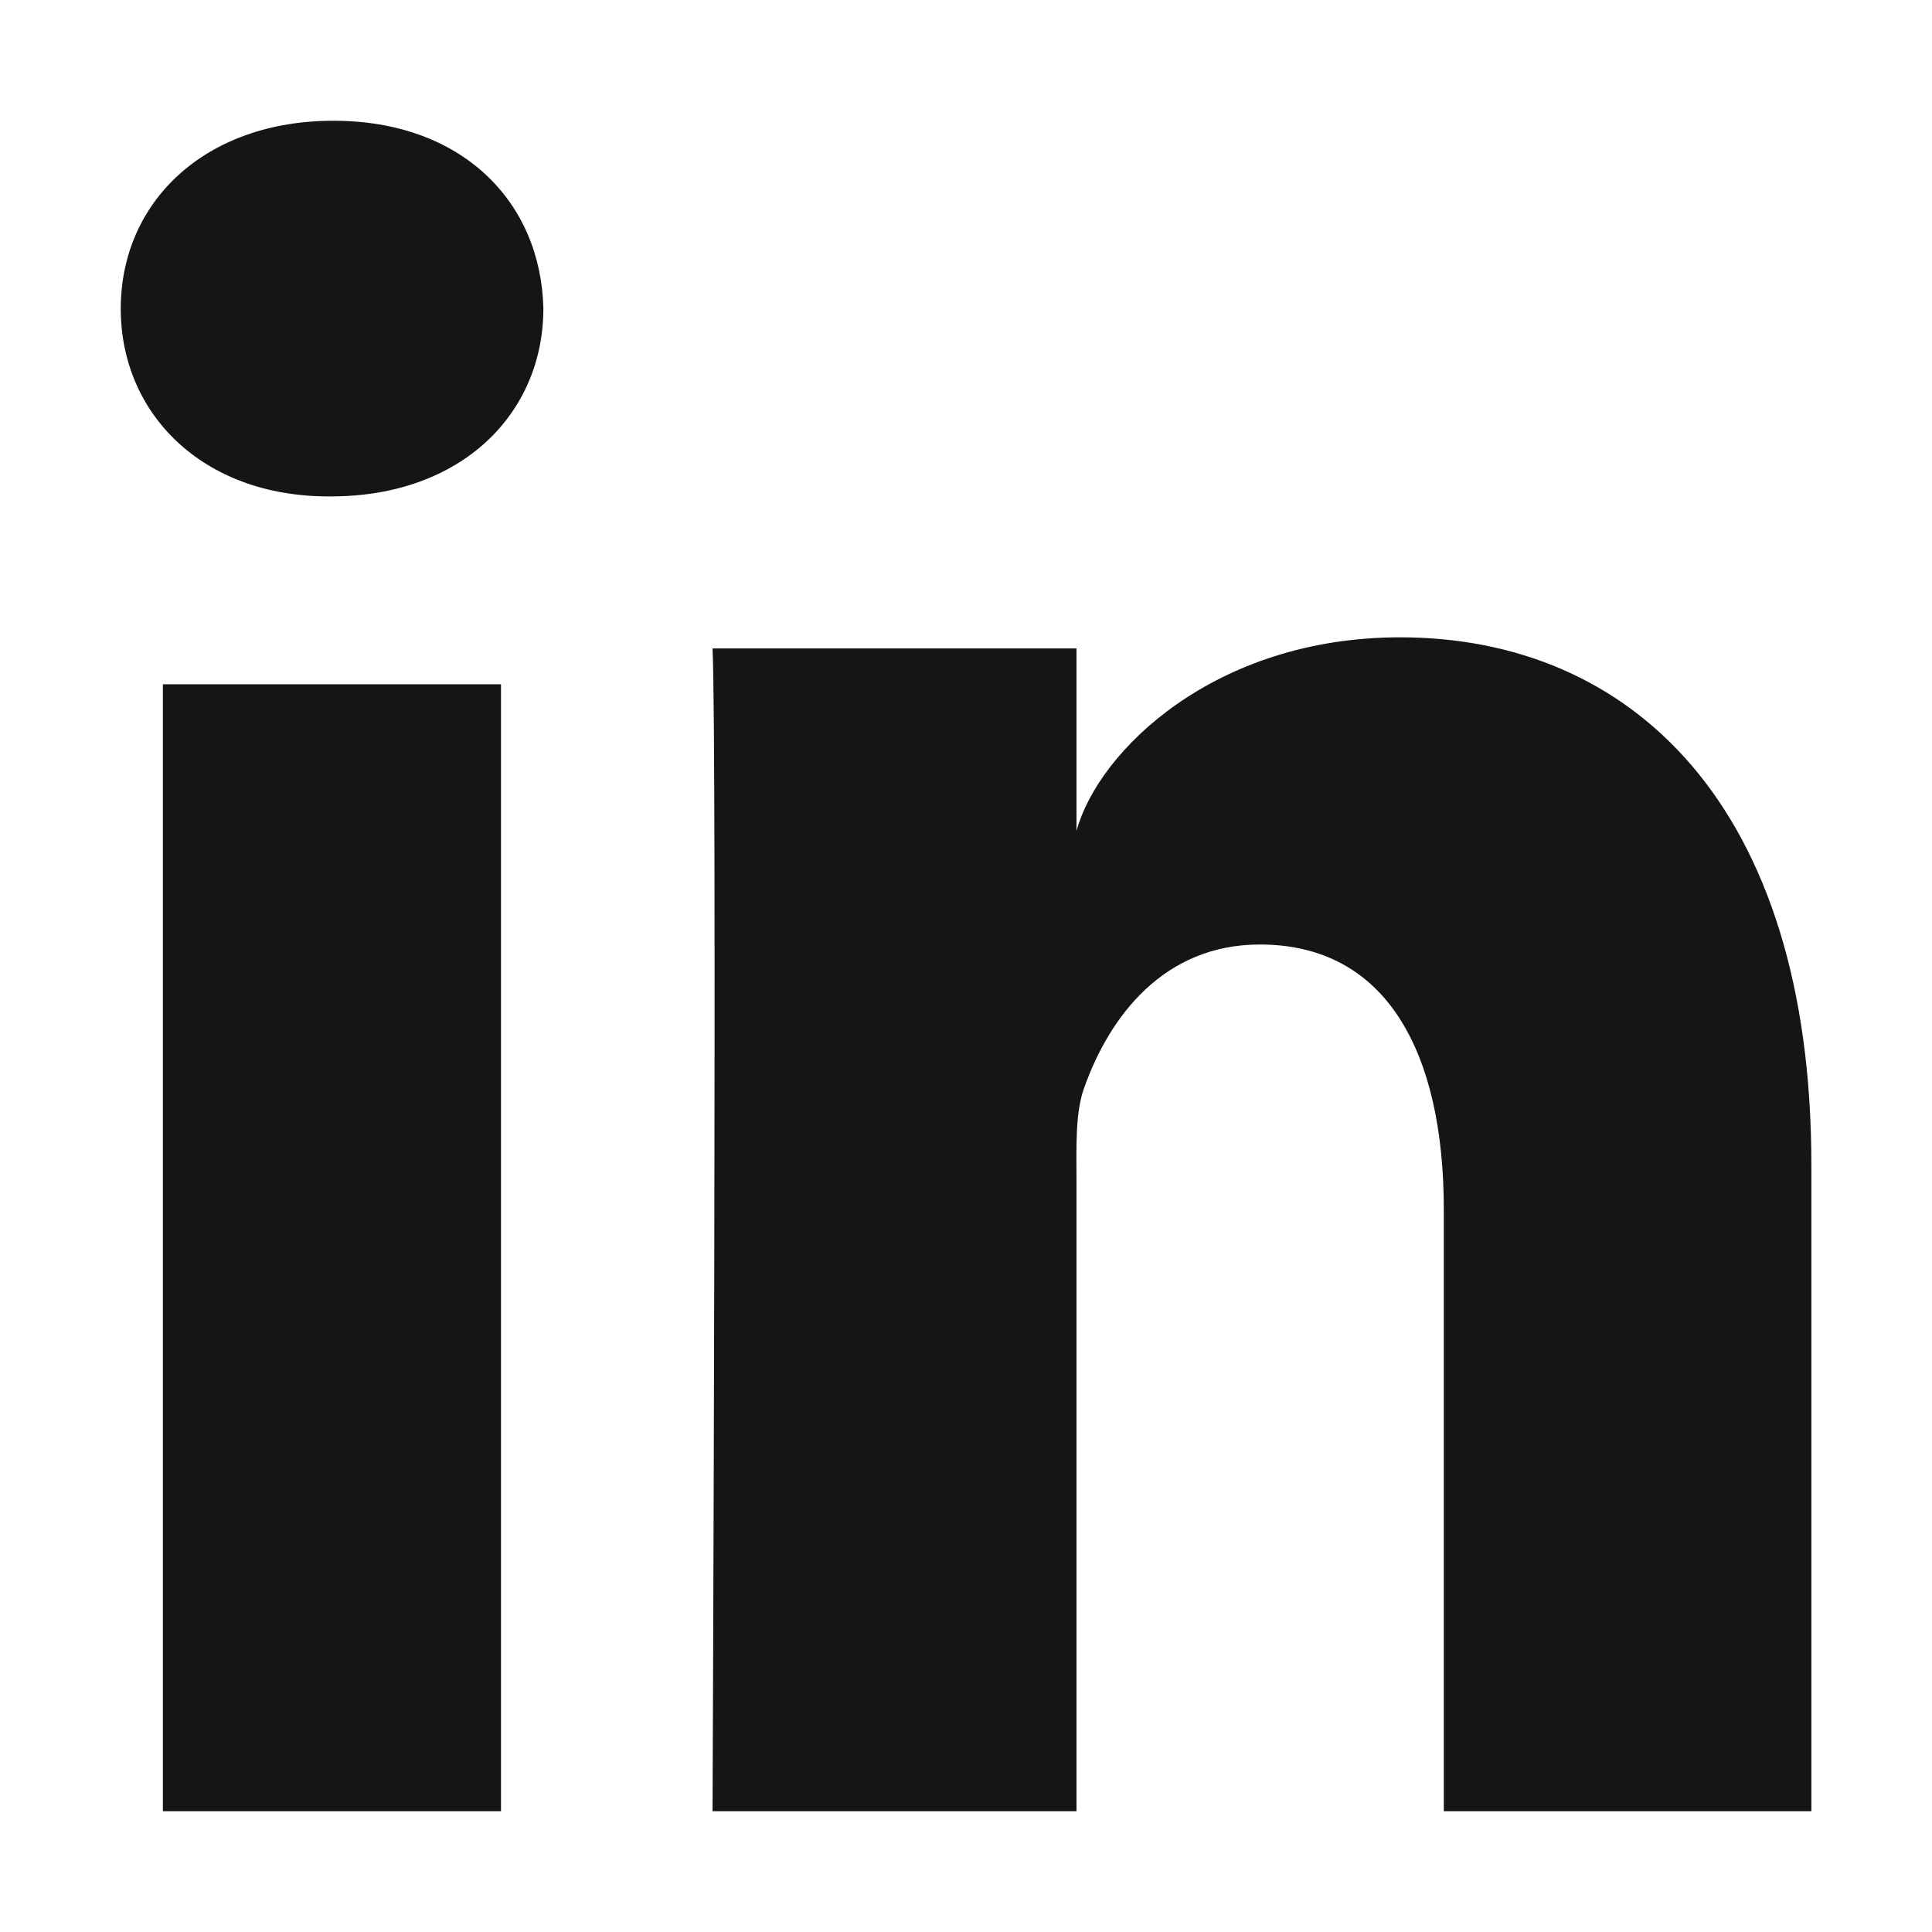
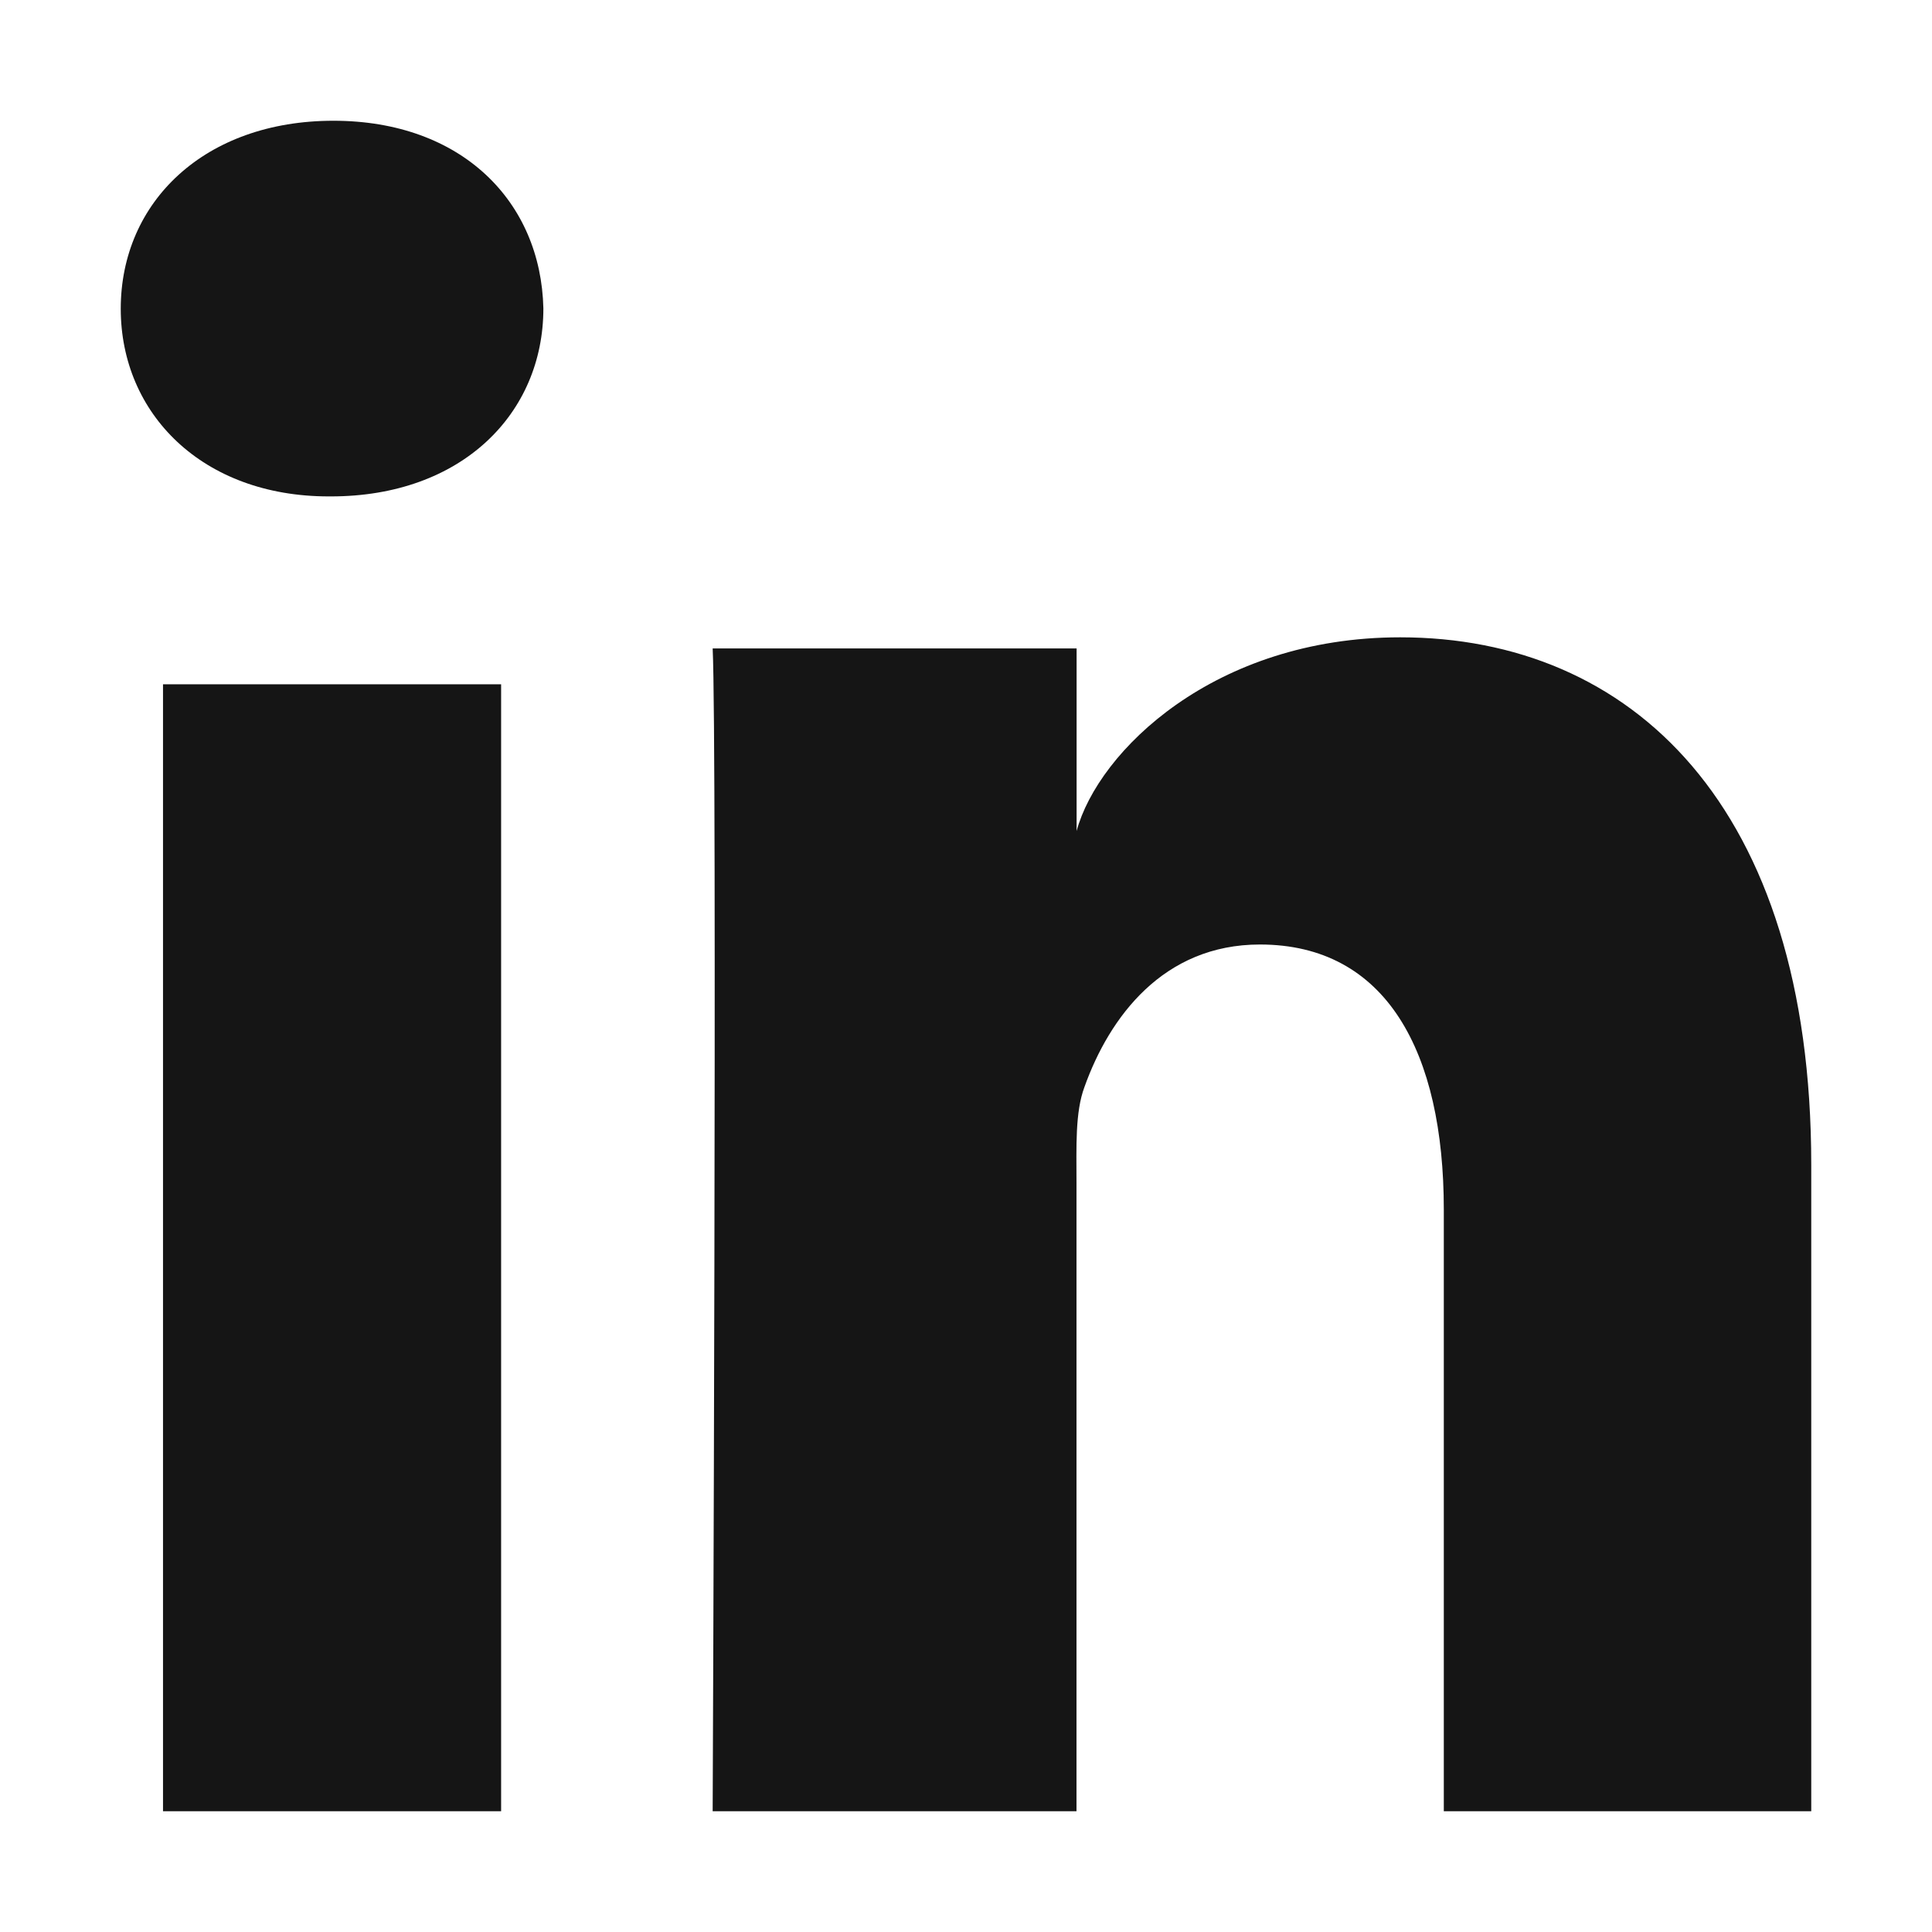
- <svg xmlns="http://www.w3.org/2000/svg" width="16" height="16" viewBox="0 0 16 16" fill="none">
-   <path fill-rule="evenodd" clip-rule="evenodd" d="M15.001 15H11.957V10.017C11.957 8.712 11.481 7.822 10.434 7.822C9.634 7.822 9.188 8.423 8.981 9.002C8.903 9.21 8.915 9.499 8.915 9.789V15H5.901C5.901 15 5.939 6.173 5.901 5.37H8.915V6.882C9.094 6.221 10.057 5.278 11.595 5.278C13.502 5.278 15.001 6.663 15.001 9.646V15ZM2.741 4.111H2.72C1.677 4.111 1 3.426 1 2.557C1 1.671 1.697 1 2.761 1C3.825 1 4.479 1.669 4.5 2.554C4.5 3.423 3.825 4.111 2.741 4.111ZM1.349 5.667H4.149V15H1.349V5.667Z" fill="#151515" />
+ <svg xmlns="http://www.w3.org/2000/svg" width="16" height="16" fill="none">
+   <path fill-rule="evenodd" clip-rule="evenodd" d="M15 15h-3.043v-4.983c0-1.305-.476-2.195-1.523-2.195-.8 0-1.246.6-1.453 1.18-.078.208-.066.497-.066.787V15H5.902s.038-8.827 0-9.63h3.014v1.512c.179-.661 1.142-1.604 2.68-1.604C13.502 5.278 15 6.663 15 9.646V15ZM2.742 4.111h-.02C1.676 4.111 1 3.426 1 2.557 1 1.67 1.697 1 2.761 1S4.48 1.67 4.5 2.554c0 .87-.675 1.557-1.759 1.557ZM1.35 5.667h2.8V15h-2.8V5.667Z" fill="#151515" />
</svg>
